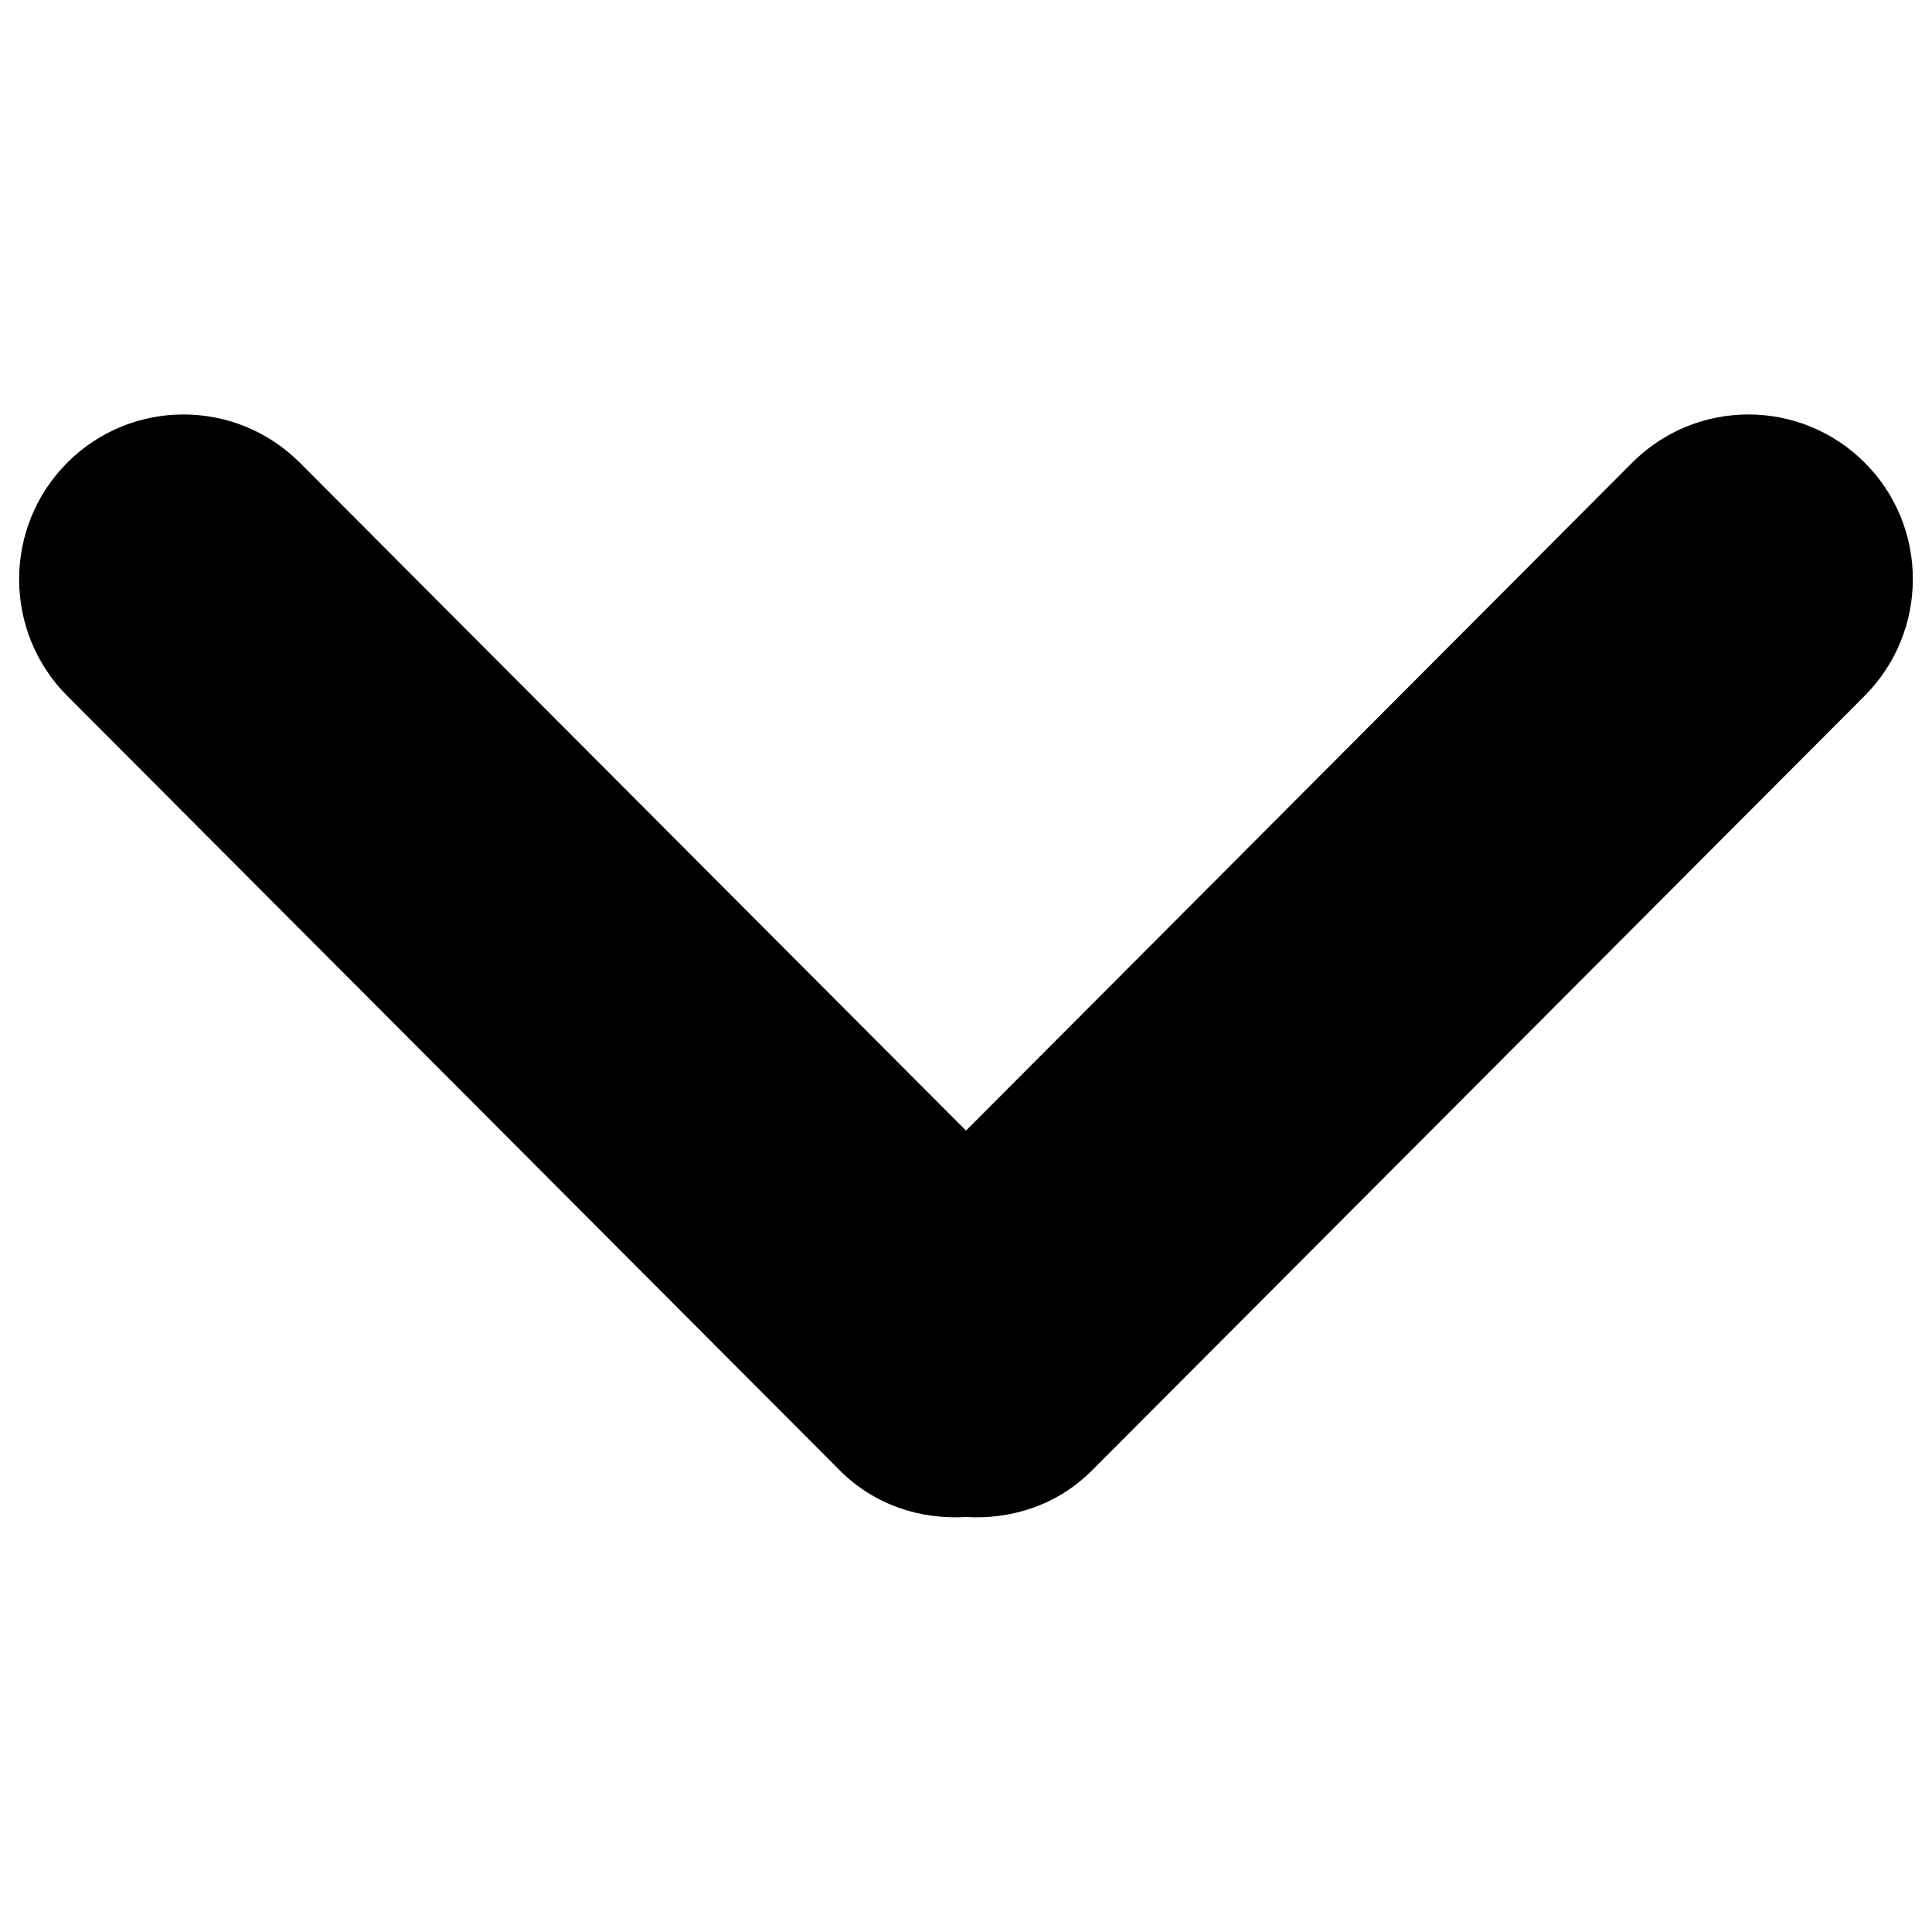
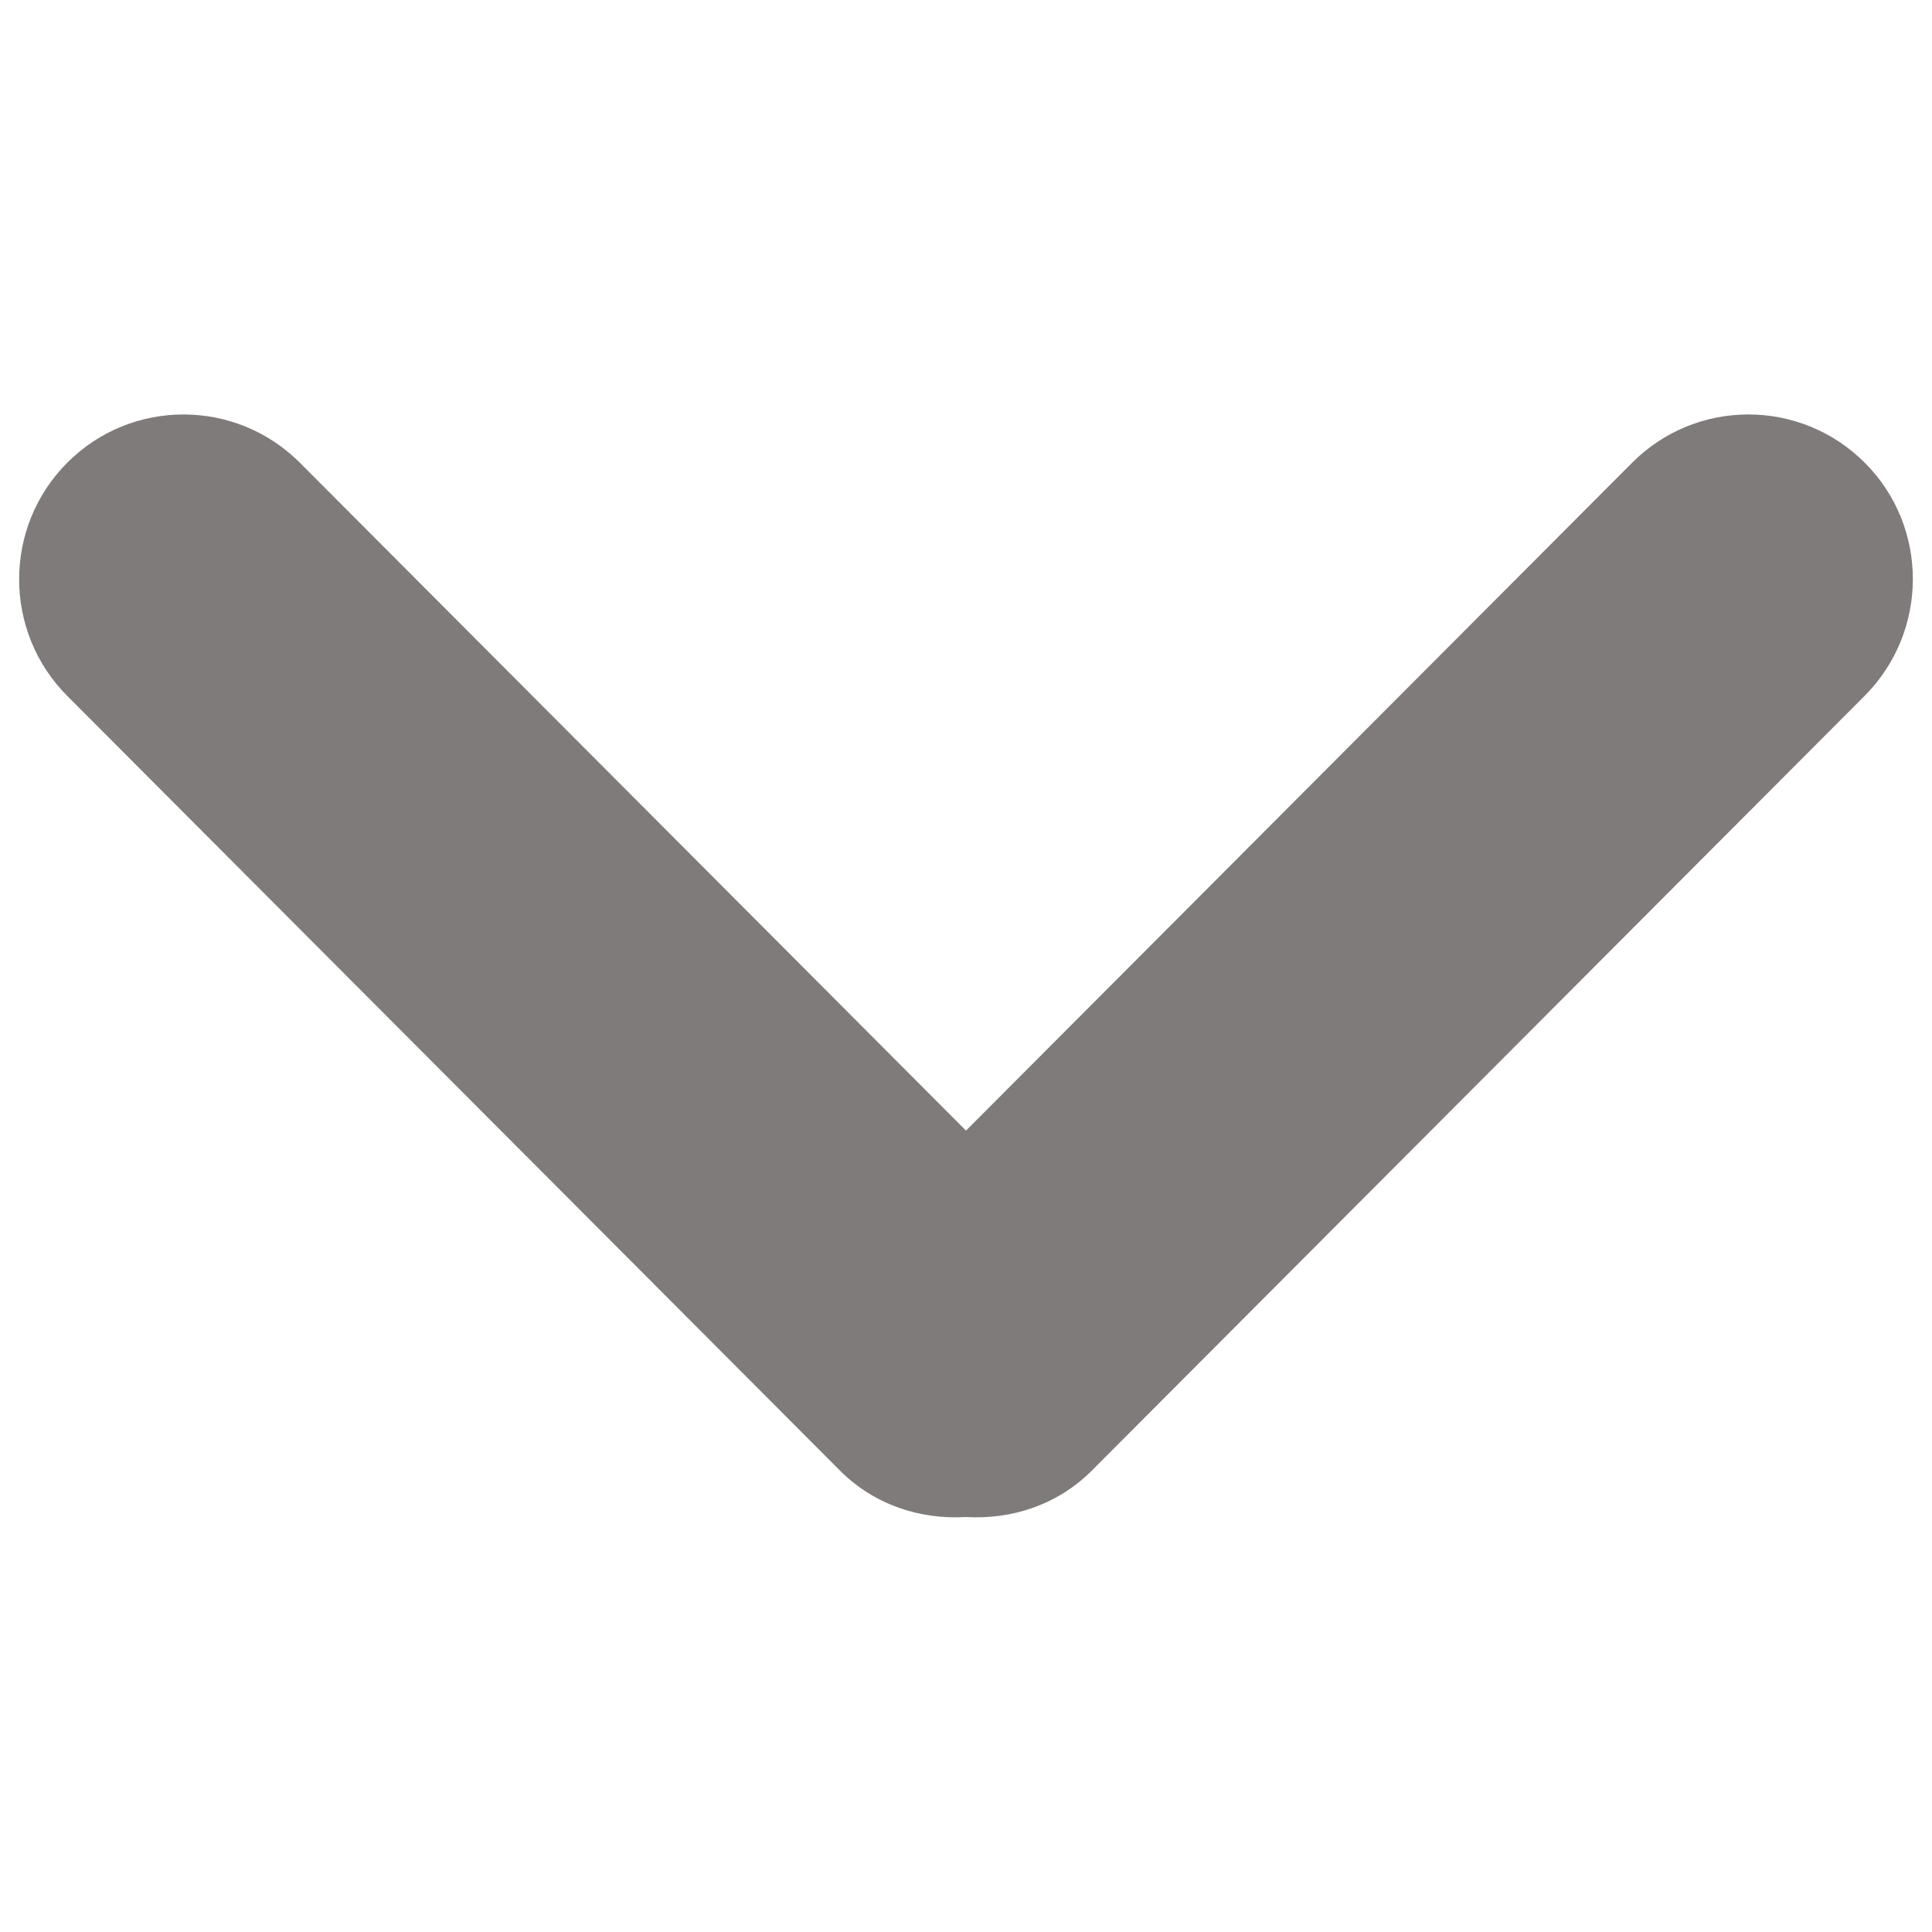
- <svg xmlns="http://www.w3.org/2000/svg" version="1.1" x="0px" y="0px" viewBox="0 0 1000 1000" enable-background="new 0 0 1000 1000" xml:space="preserve">
+ <svg xmlns="http://www.w3.org/2000/svg" version="1.1" id="Layer_1" x="0px" y="0px" viewBox="0 0 1000 1000" style="enable-background:new 0 0 1000 1000;" xml:space="preserve">
+   <style type="text/css">
+ 	.st0{fill:#7F7B7A;}
+ </style>
  <g>
-     <path d="M965.1,360.2l-400,401c-17.9,17.9-41.7,25.4-65.2,24c-23.4,1.4-47.2-6.1-65.1-24l-400-401c-33.2-33.3-33.2-87.4,0-120.7c33.2-33.3,87.1-33.3,120.4,0L500,585.2l344.8-345.7c33.2-33.3,87.1-33.3,120.4,0S998.3,326.9,965.1,360.2z" />
+     <path class="st0" d="M965.1,360.2l-400,401c-17.9,17.9-41.7,25.4-65.2,24c-23.4,1.4-47.2-6.1-65.1-24l-400-401   c-33.2-33.3-33.2-87.4,0-120.7s87.1-33.3,120.4,0L500,585.2l344.8-345.7c33.2-33.3,87.1-33.3,120.4,0S998.3,326.9,965.1,360.2z" />
  </g>
</svg>
